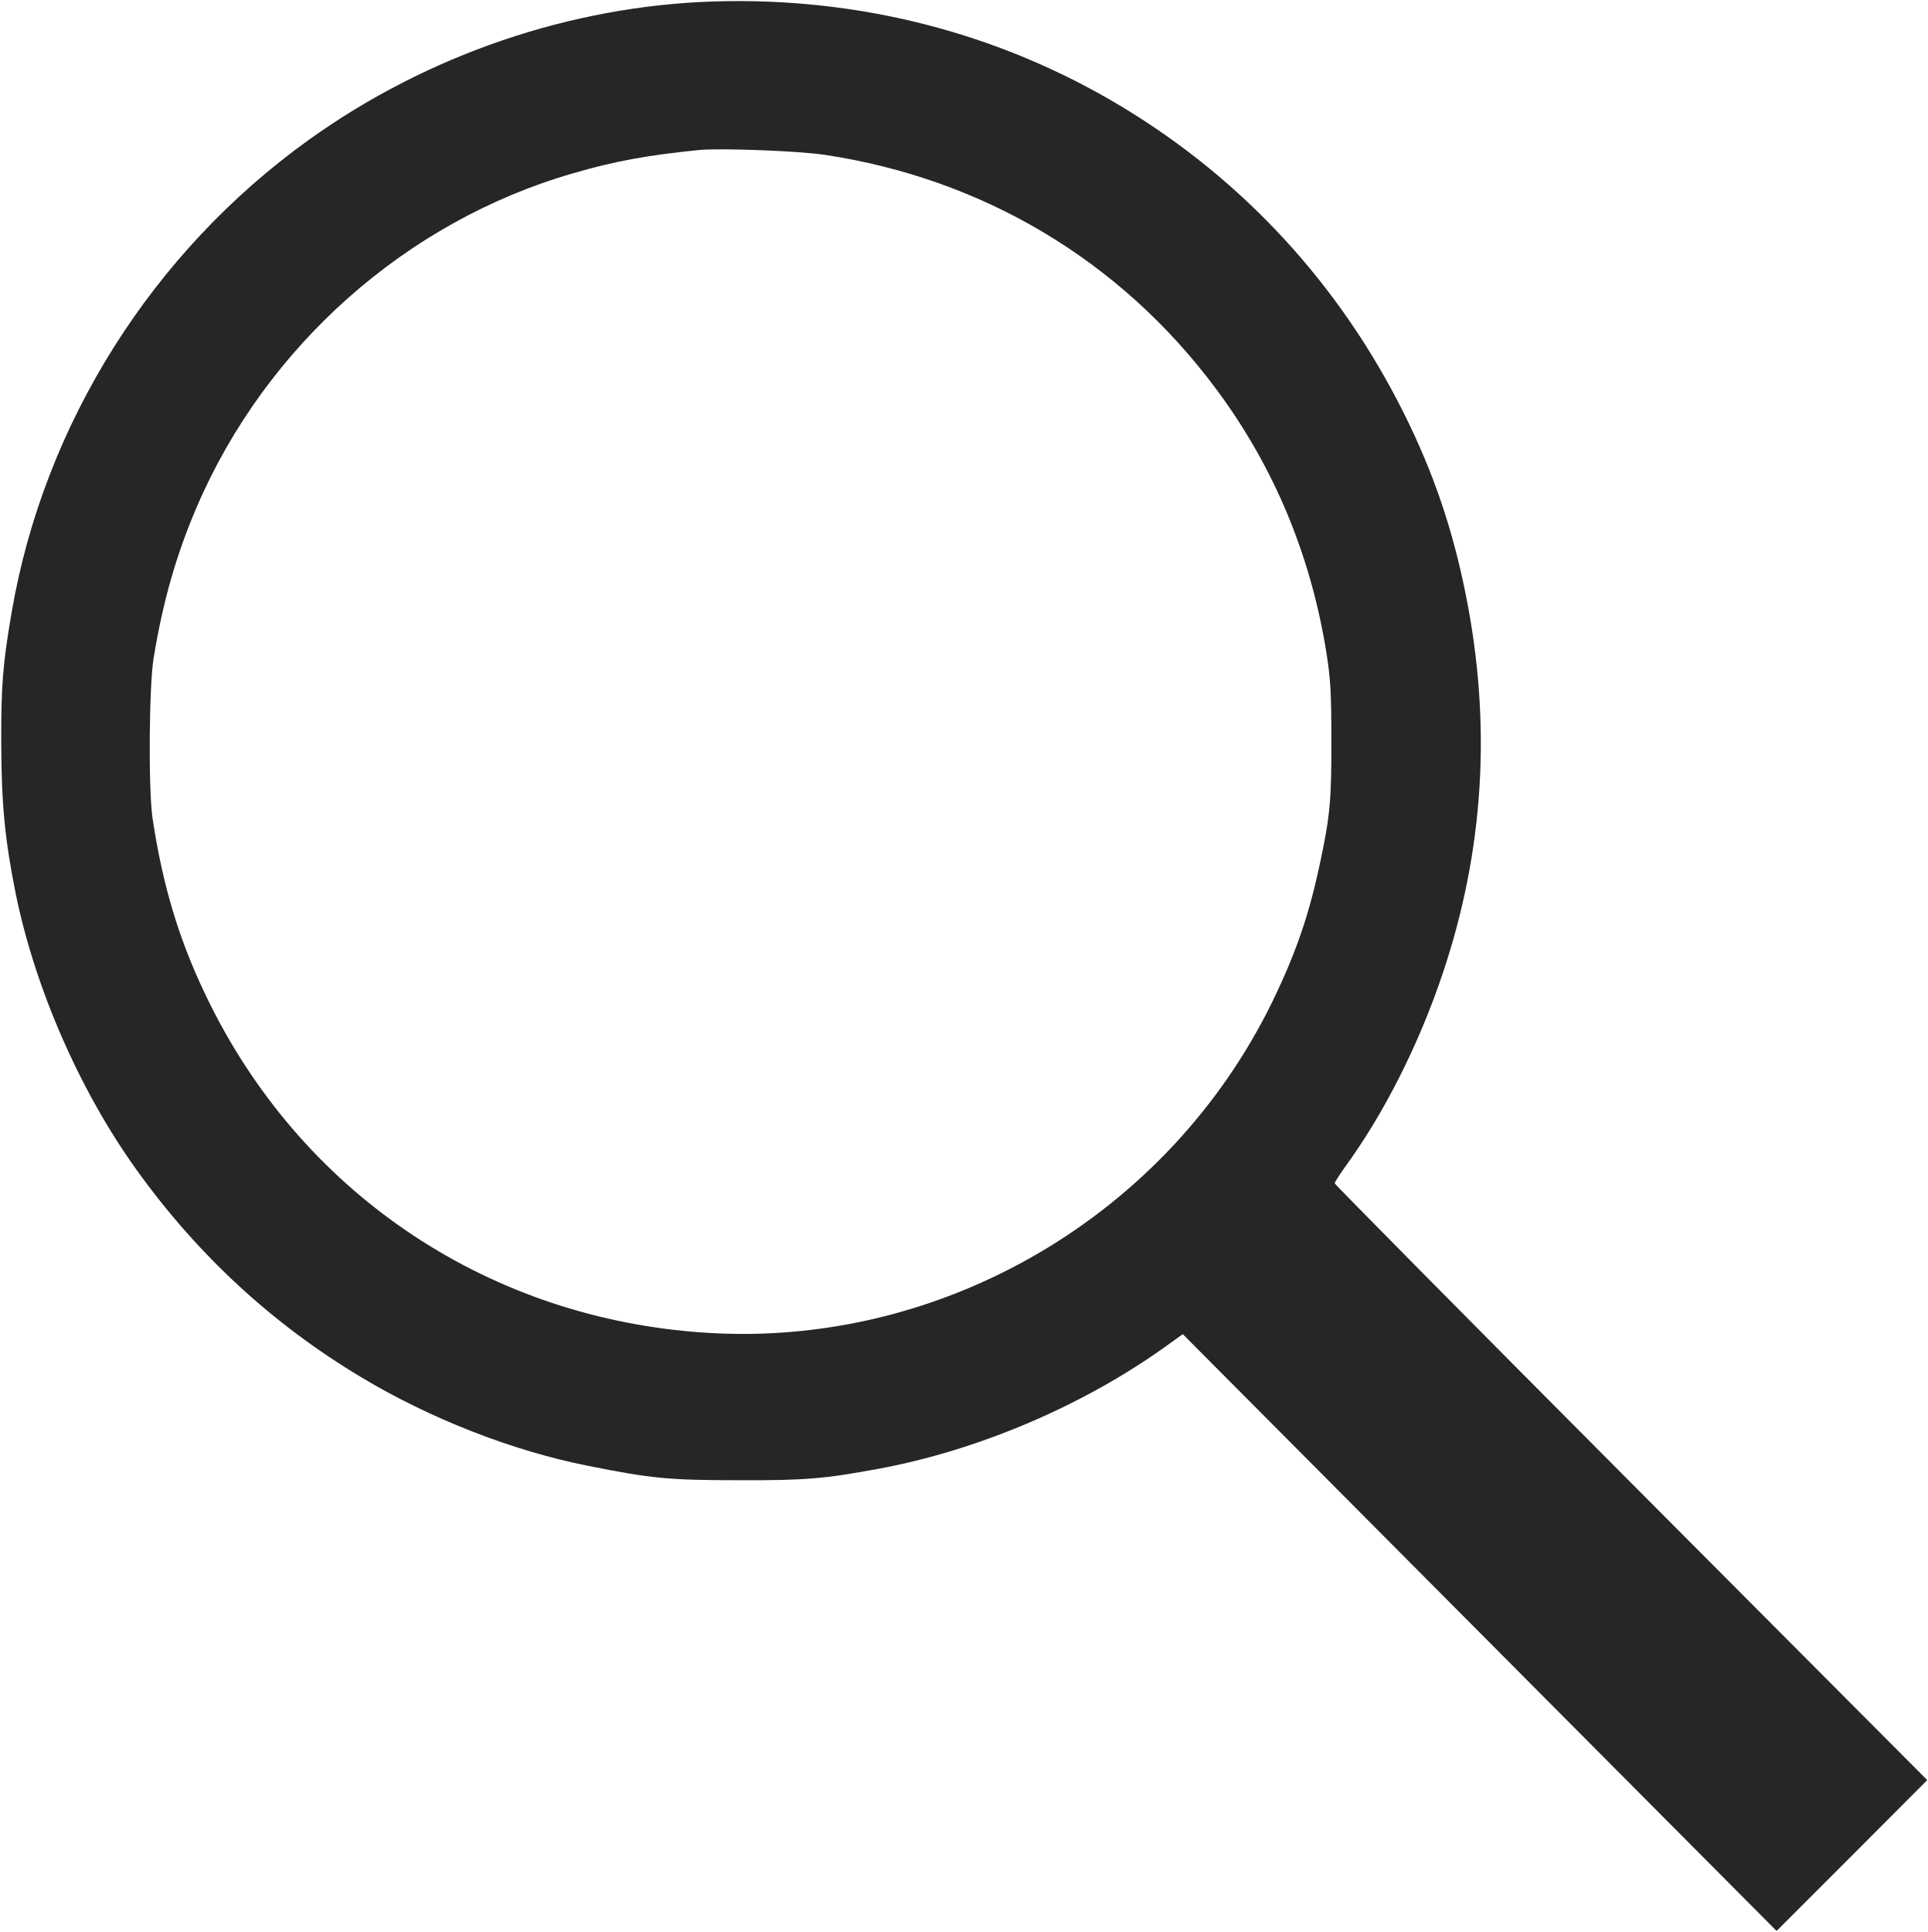
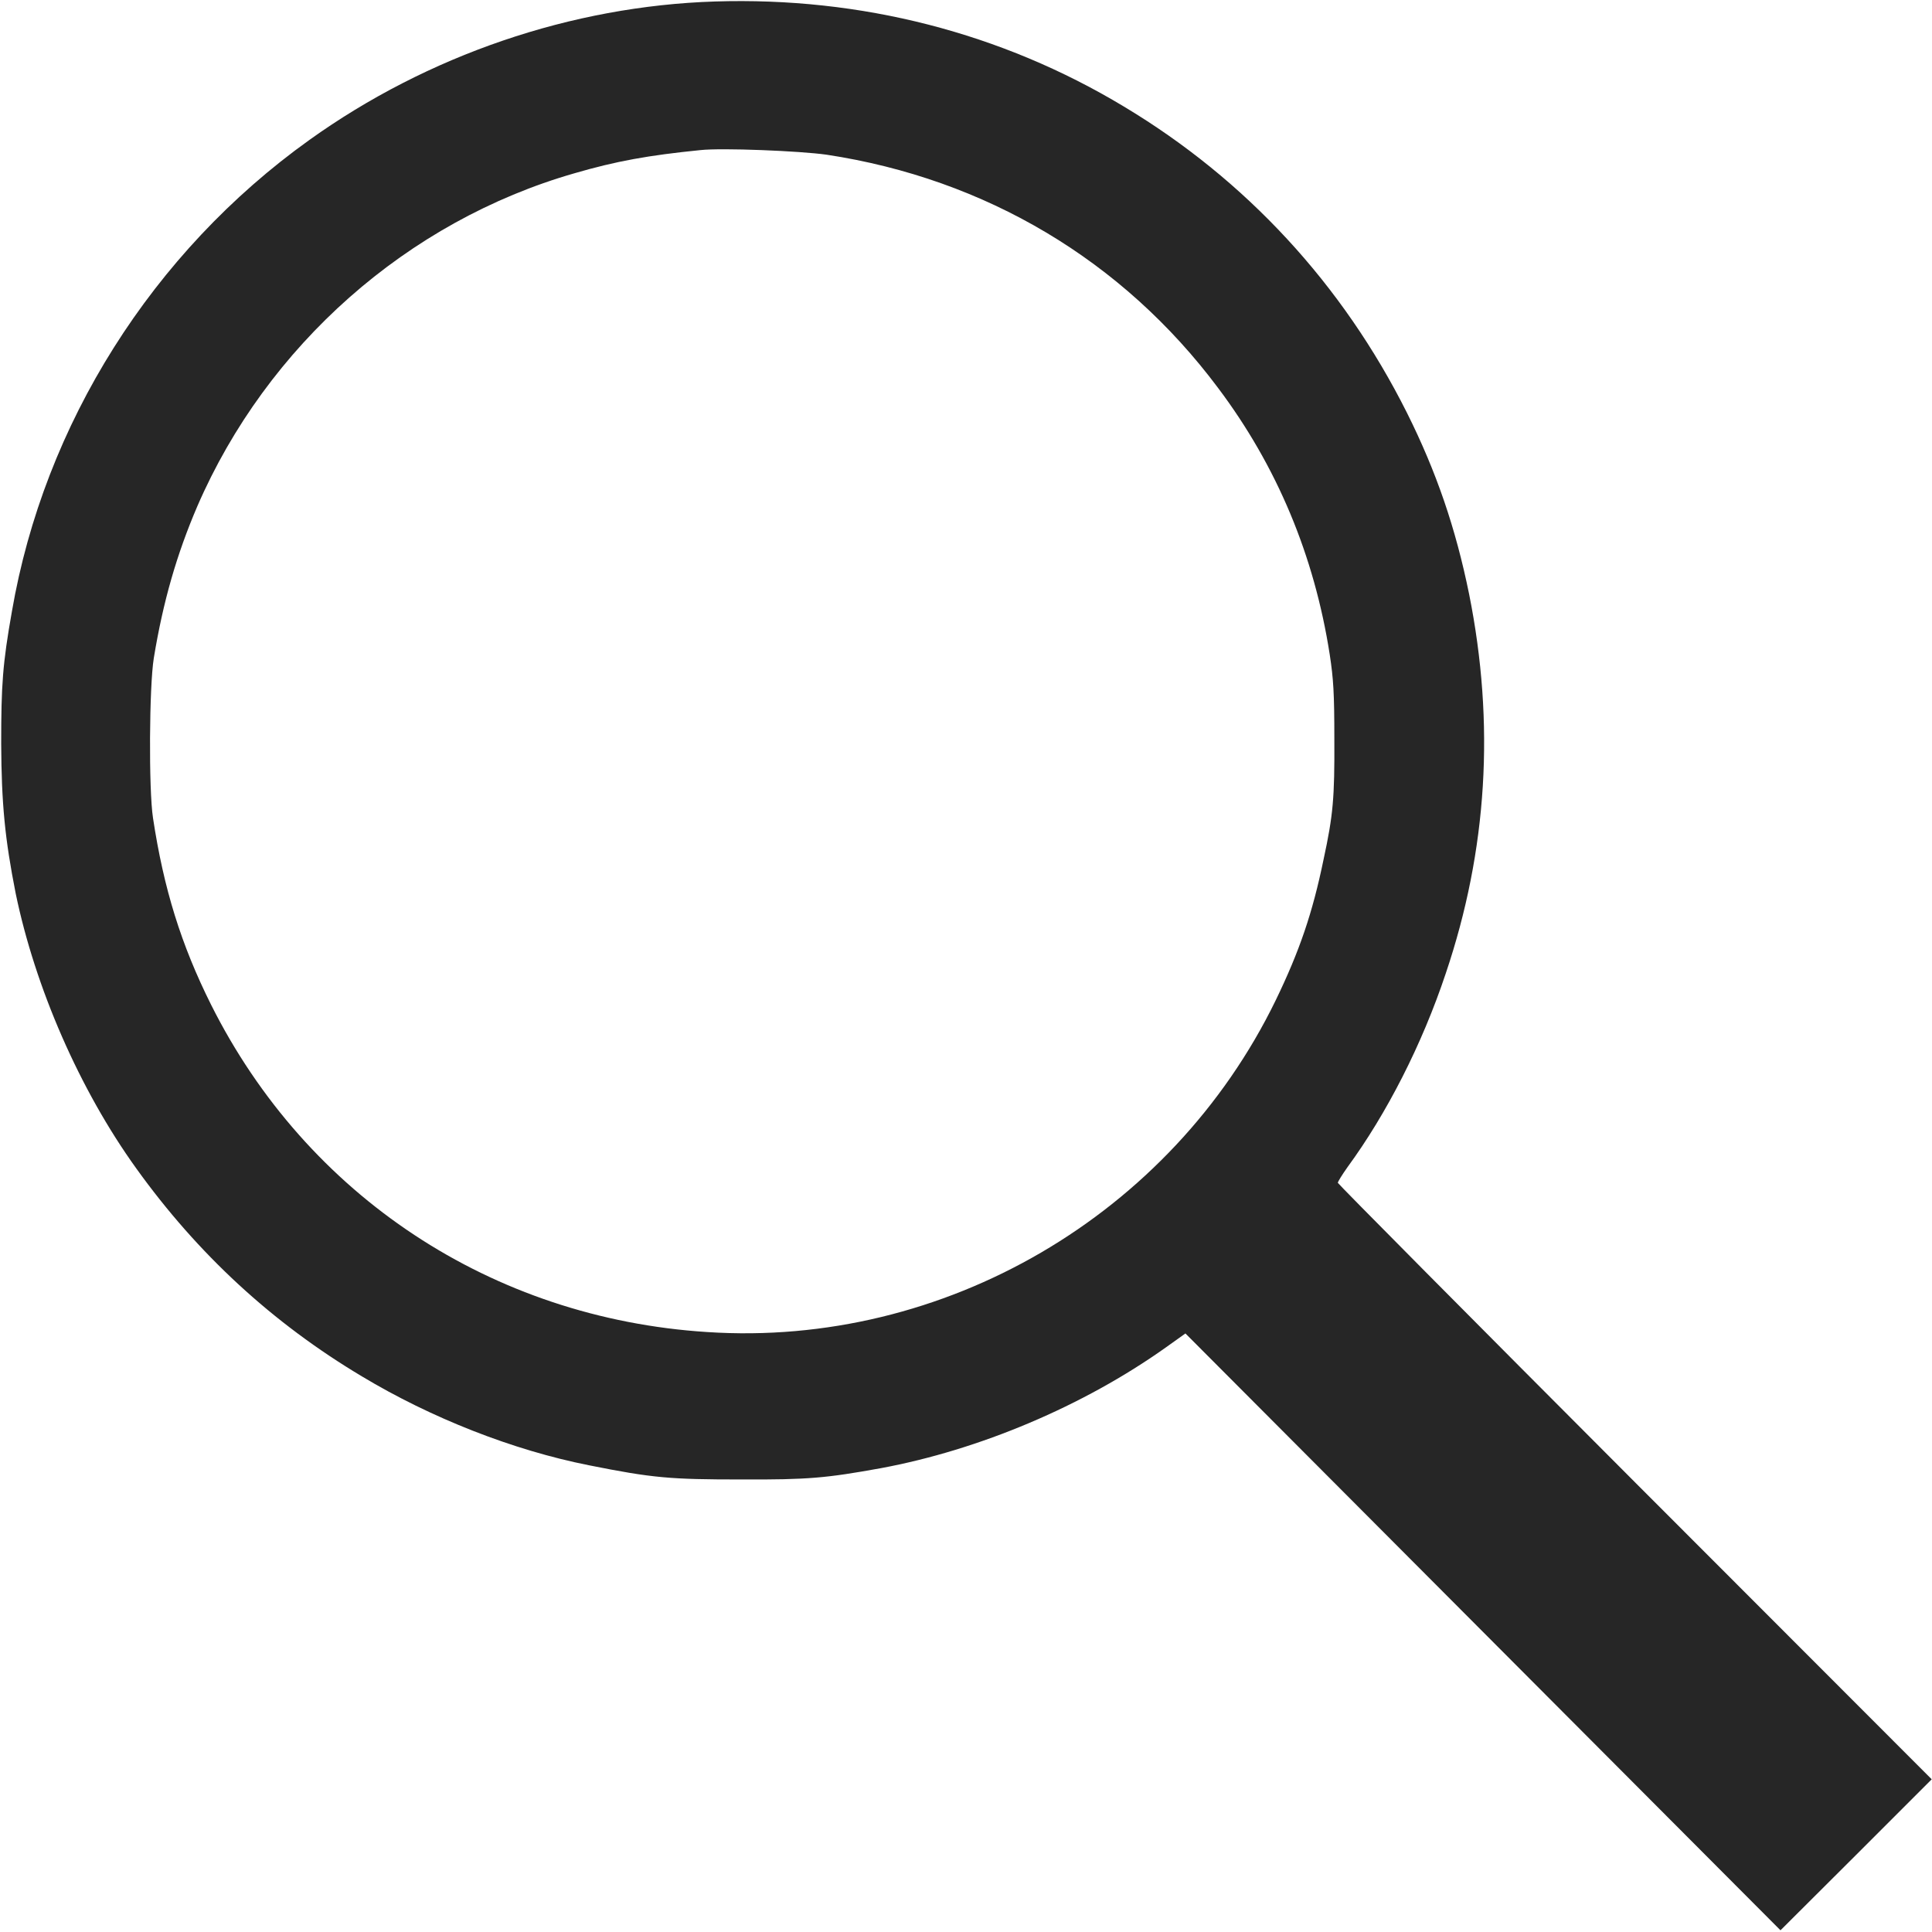
- <svg xmlns="http://www.w3.org/2000/svg" version="1.0" width="920pt" height="922pt" viewBox="0 0 920 922" preserveAspectRatio="xMidYMid meet">
-   <g transform="translate(0,922) scale(0.1,-0.1)" fill="#262626" stroke="none">
-     <path d="M3405 9213 c-684 -22 -1368 -256 -1932 -661 -747 -536 -1263 -1356 -1417 -2252 -43 -250 -51 -351 -50 -630 1 -287 17 -455 69 -715 92 -450 304 -937 574 -1314 293 -409 649 -738 1074 -993 330 -198 720 -351 1082 -423 304 -61 388 -69 725 -69 318 -1 405 7 665 55 469 87 963 296 1355 574 l95 68 1417 -1424 1417 -1424 360 360 359 360 -1414 1419 c-778 781 -1414 1424 -1414 1429 0 5 22 39 48 76 185 253 353 584 467 924 198 588 235 1191 110 1812 -63 313 -154 581 -296 865 -306 613 -766 1112 -1347 1462 -583 351 -1253 523 -1947 501z m532 -732 c755 -114 1409 -504 1863 -1112 280 -374 458 -802 532 -1274 18 -117 22 -184 22 -405 1 -280 -6 -362 -51 -574 -53 -255 -115 -437 -228 -671 -498 -1026 -1580 -1659 -2708 -1585 -1024 66 -1906 650 -2362 1563 -143 286 -226 554 -277 892 -20 136 -17 629 5 763 44 271 109 497 207 725 331 768 1001 1361 1795 1590 199 58 353 86 600 111 103 10 475 -4 602 -23z" />
+ <svg xmlns="http://www.w3.org/2000/svg" width="26px" height="px" viewBox="0 0 26 26" version="1.1">
+   <g id="surface1">
+     <path style=" stroke:none;fill-rule:nonzero;fill:#262626;fill-opacity:1;" d="M 9.621 0.02 C 7.691 0.082 5.758 0.742 4.164 1.883 C 2.051 3.395 0.594 5.707 0.16 8.23 C 0.035 8.934 0.016 9.219 0.016 10.008 C 0.02 10.816 0.066 11.289 0.211 12.023 C 0.473 13.289 1.07 14.664 1.836 15.727 C 2.664 16.879 3.668 17.805 4.871 18.523 C 5.801 19.082 6.902 19.516 7.926 19.719 C 8.785 19.891 9.023 19.91 9.977 19.91 C 10.875 19.914 11.121 19.891 11.855 19.758 C 13.18 19.512 14.578 18.922 15.684 18.137 L 15.953 17.945 L 23.961 25.977 L 24.98 24.961 L 25.996 23.945 L 22 19.945 C 19.801 17.742 18.004 15.93 18.004 15.918 C 18.004 15.902 18.062 15.809 18.137 15.703 C 18.66 14.988 19.137 14.059 19.457 13.098 C 20.016 11.441 20.121 9.742 19.77 7.992 C 19.59 7.109 19.332 6.352 18.934 5.555 C 18.066 3.824 16.766 2.418 15.125 1.434 C 13.477 0.441 11.586 -0.043 9.621 0.02 Z M 11.125 2.082 C 13.262 2.406 15.109 3.504 16.391 5.219 C 17.184 6.273 17.688 7.477 17.895 8.809 C 17.945 9.137 17.957 9.328 17.957 9.949 C 17.961 10.738 17.941 10.969 17.812 11.566 C 17.664 12.285 17.488 12.801 17.168 13.461 C 15.762 16.352 12.703 18.137 9.516 17.926 C 6.621 17.742 4.129 16.094 2.84 13.52 C 2.438 12.715 2.203 11.961 2.059 11.008 C 2 10.625 2.008 9.234 2.07 8.855 C 2.195 8.094 2.379 7.457 2.656 6.812 C 3.594 4.648 5.484 2.977 7.73 2.332 C 8.293 2.168 8.727 2.09 9.426 2.02 C 9.715 1.988 10.766 2.031 11.125 2.082 Z M 11.125 2.082 " />
  </g>
</svg>
